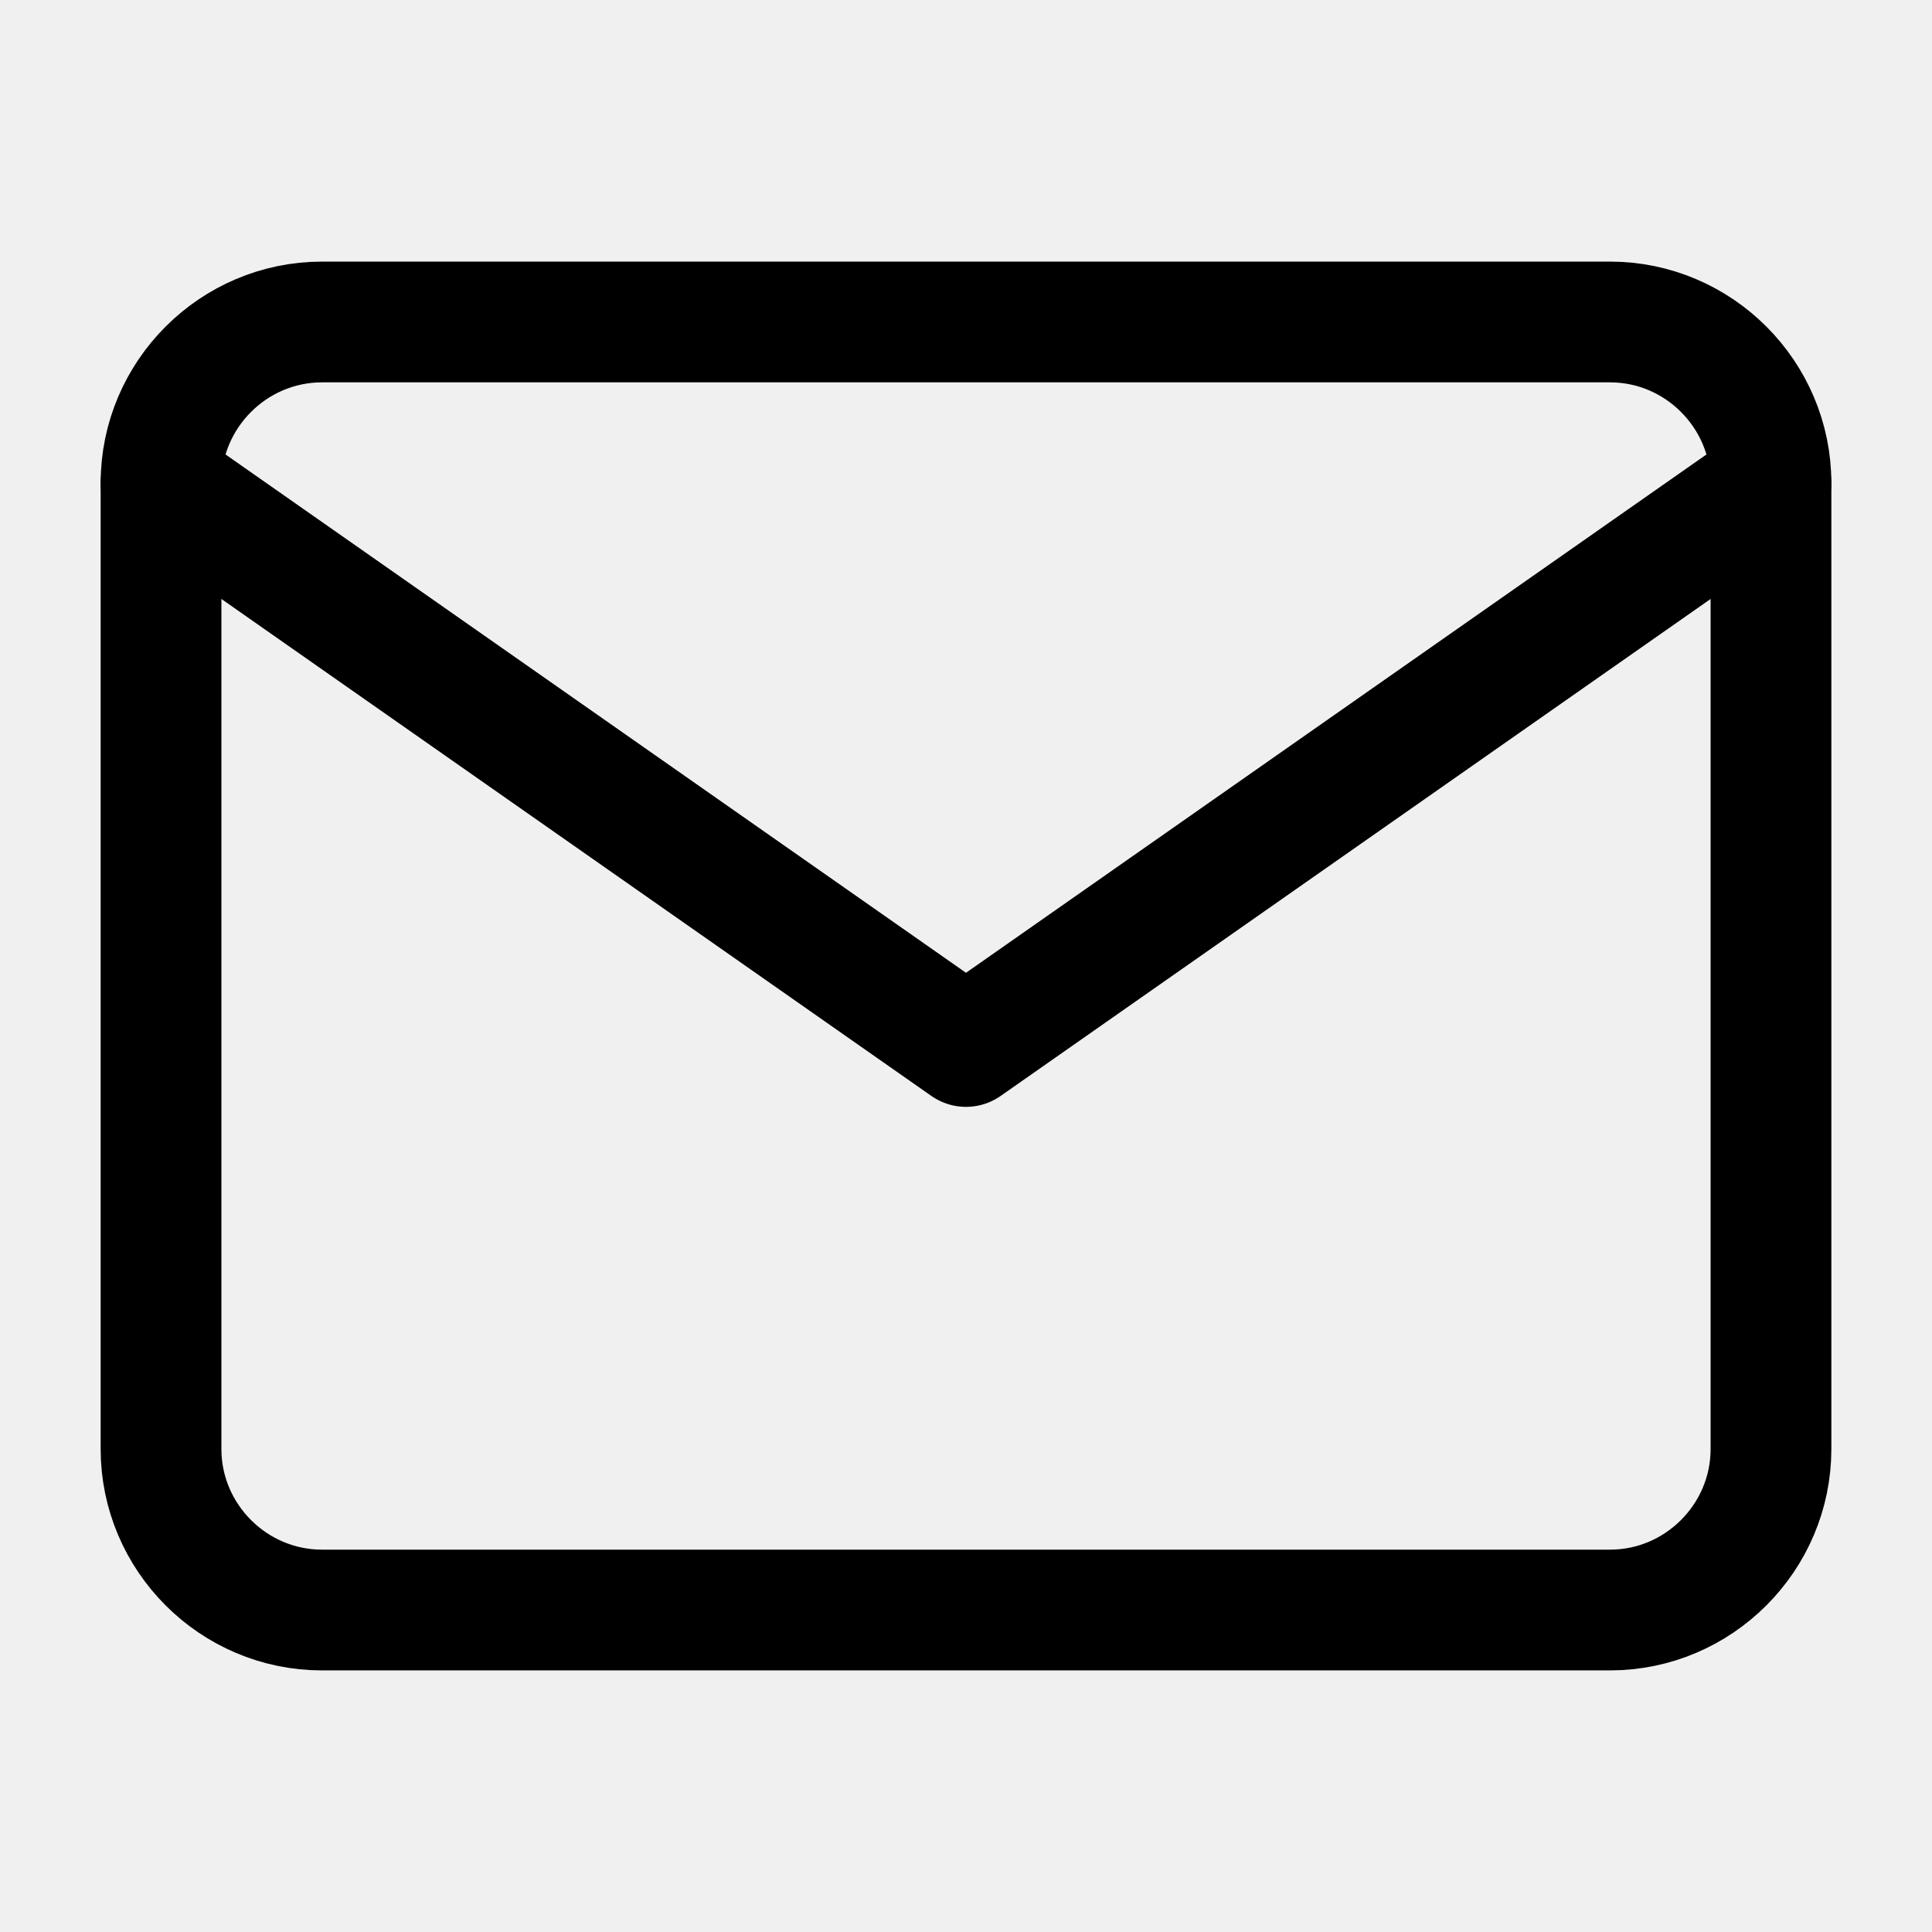
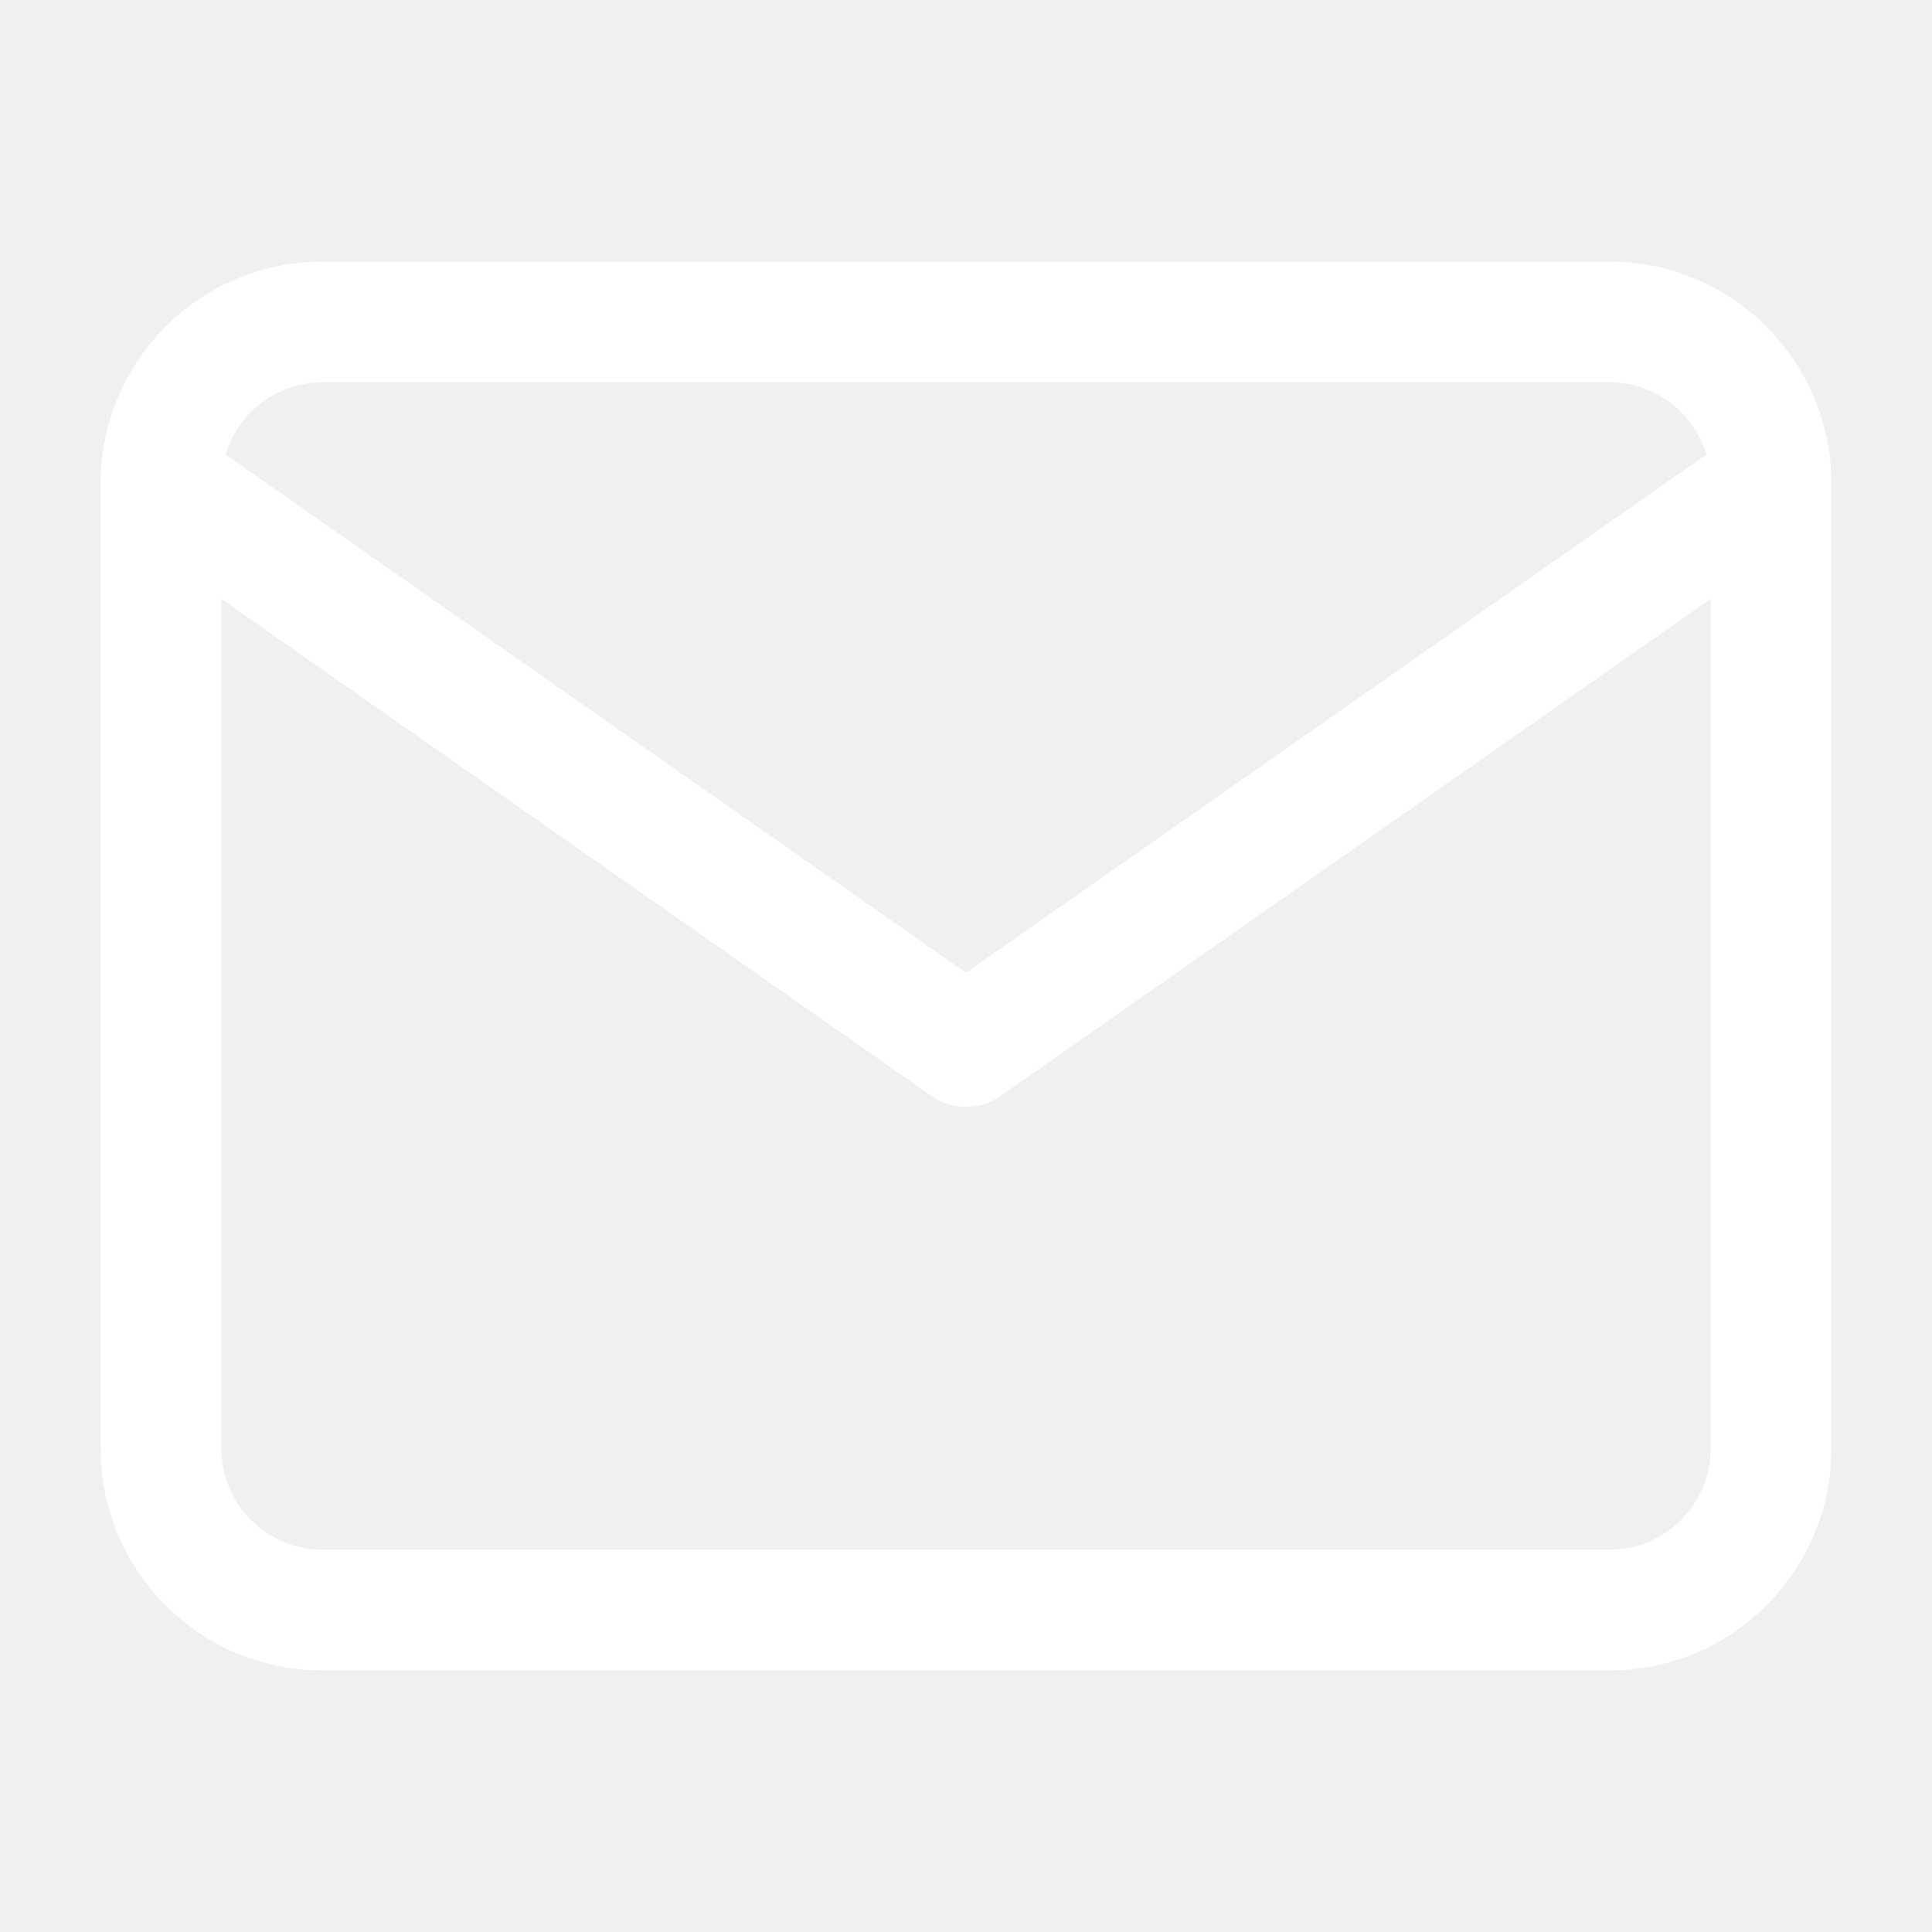
<svg xmlns="http://www.w3.org/2000/svg" width="32" height="32" viewBox="0 0 32 32" fill="none">
  <g id="mail">
-     <path id="Vector" d="M5.333 5.333H26.667C28.133 5.333 29.333 6.533 29.333 8V24C29.333 25.467 28.133 26.667 26.667 26.667H5.333C3.867 26.667 2.667 25.467 2.667 24V8C2.667 6.533 3.867 5.333 5.333 5.333Z" stroke="black" stroke-width="2" stroke-linecap="round" stroke-linejoin="round" />
-     <path id="Vector_2" d="M29.333 8L16 17.333L2.667 8" stroke="black" stroke-width="2" stroke-linecap="round" stroke-linejoin="round" />
+     <path id="Vector" d="M5.333 5.333H26.667C28.133 5.333 29.333 6.533 29.333 8V24C29.333 25.467 28.133 26.667 26.667 26.667H5.333C3.867 26.667 2.667 25.467 2.667 24V8C2.667 6.533 3.867 5.333 5.333 5.333Z" stroke="white" stroke-width="2" stroke-linecap="round" stroke-linejoin="round" />
+     <path id="Vector_2" d="M29.333 8L16 17.333L2.667 8" stroke="white" stroke-width="2" stroke-linecap="round" stroke-linejoin="round" />
  </g>
</svg>
